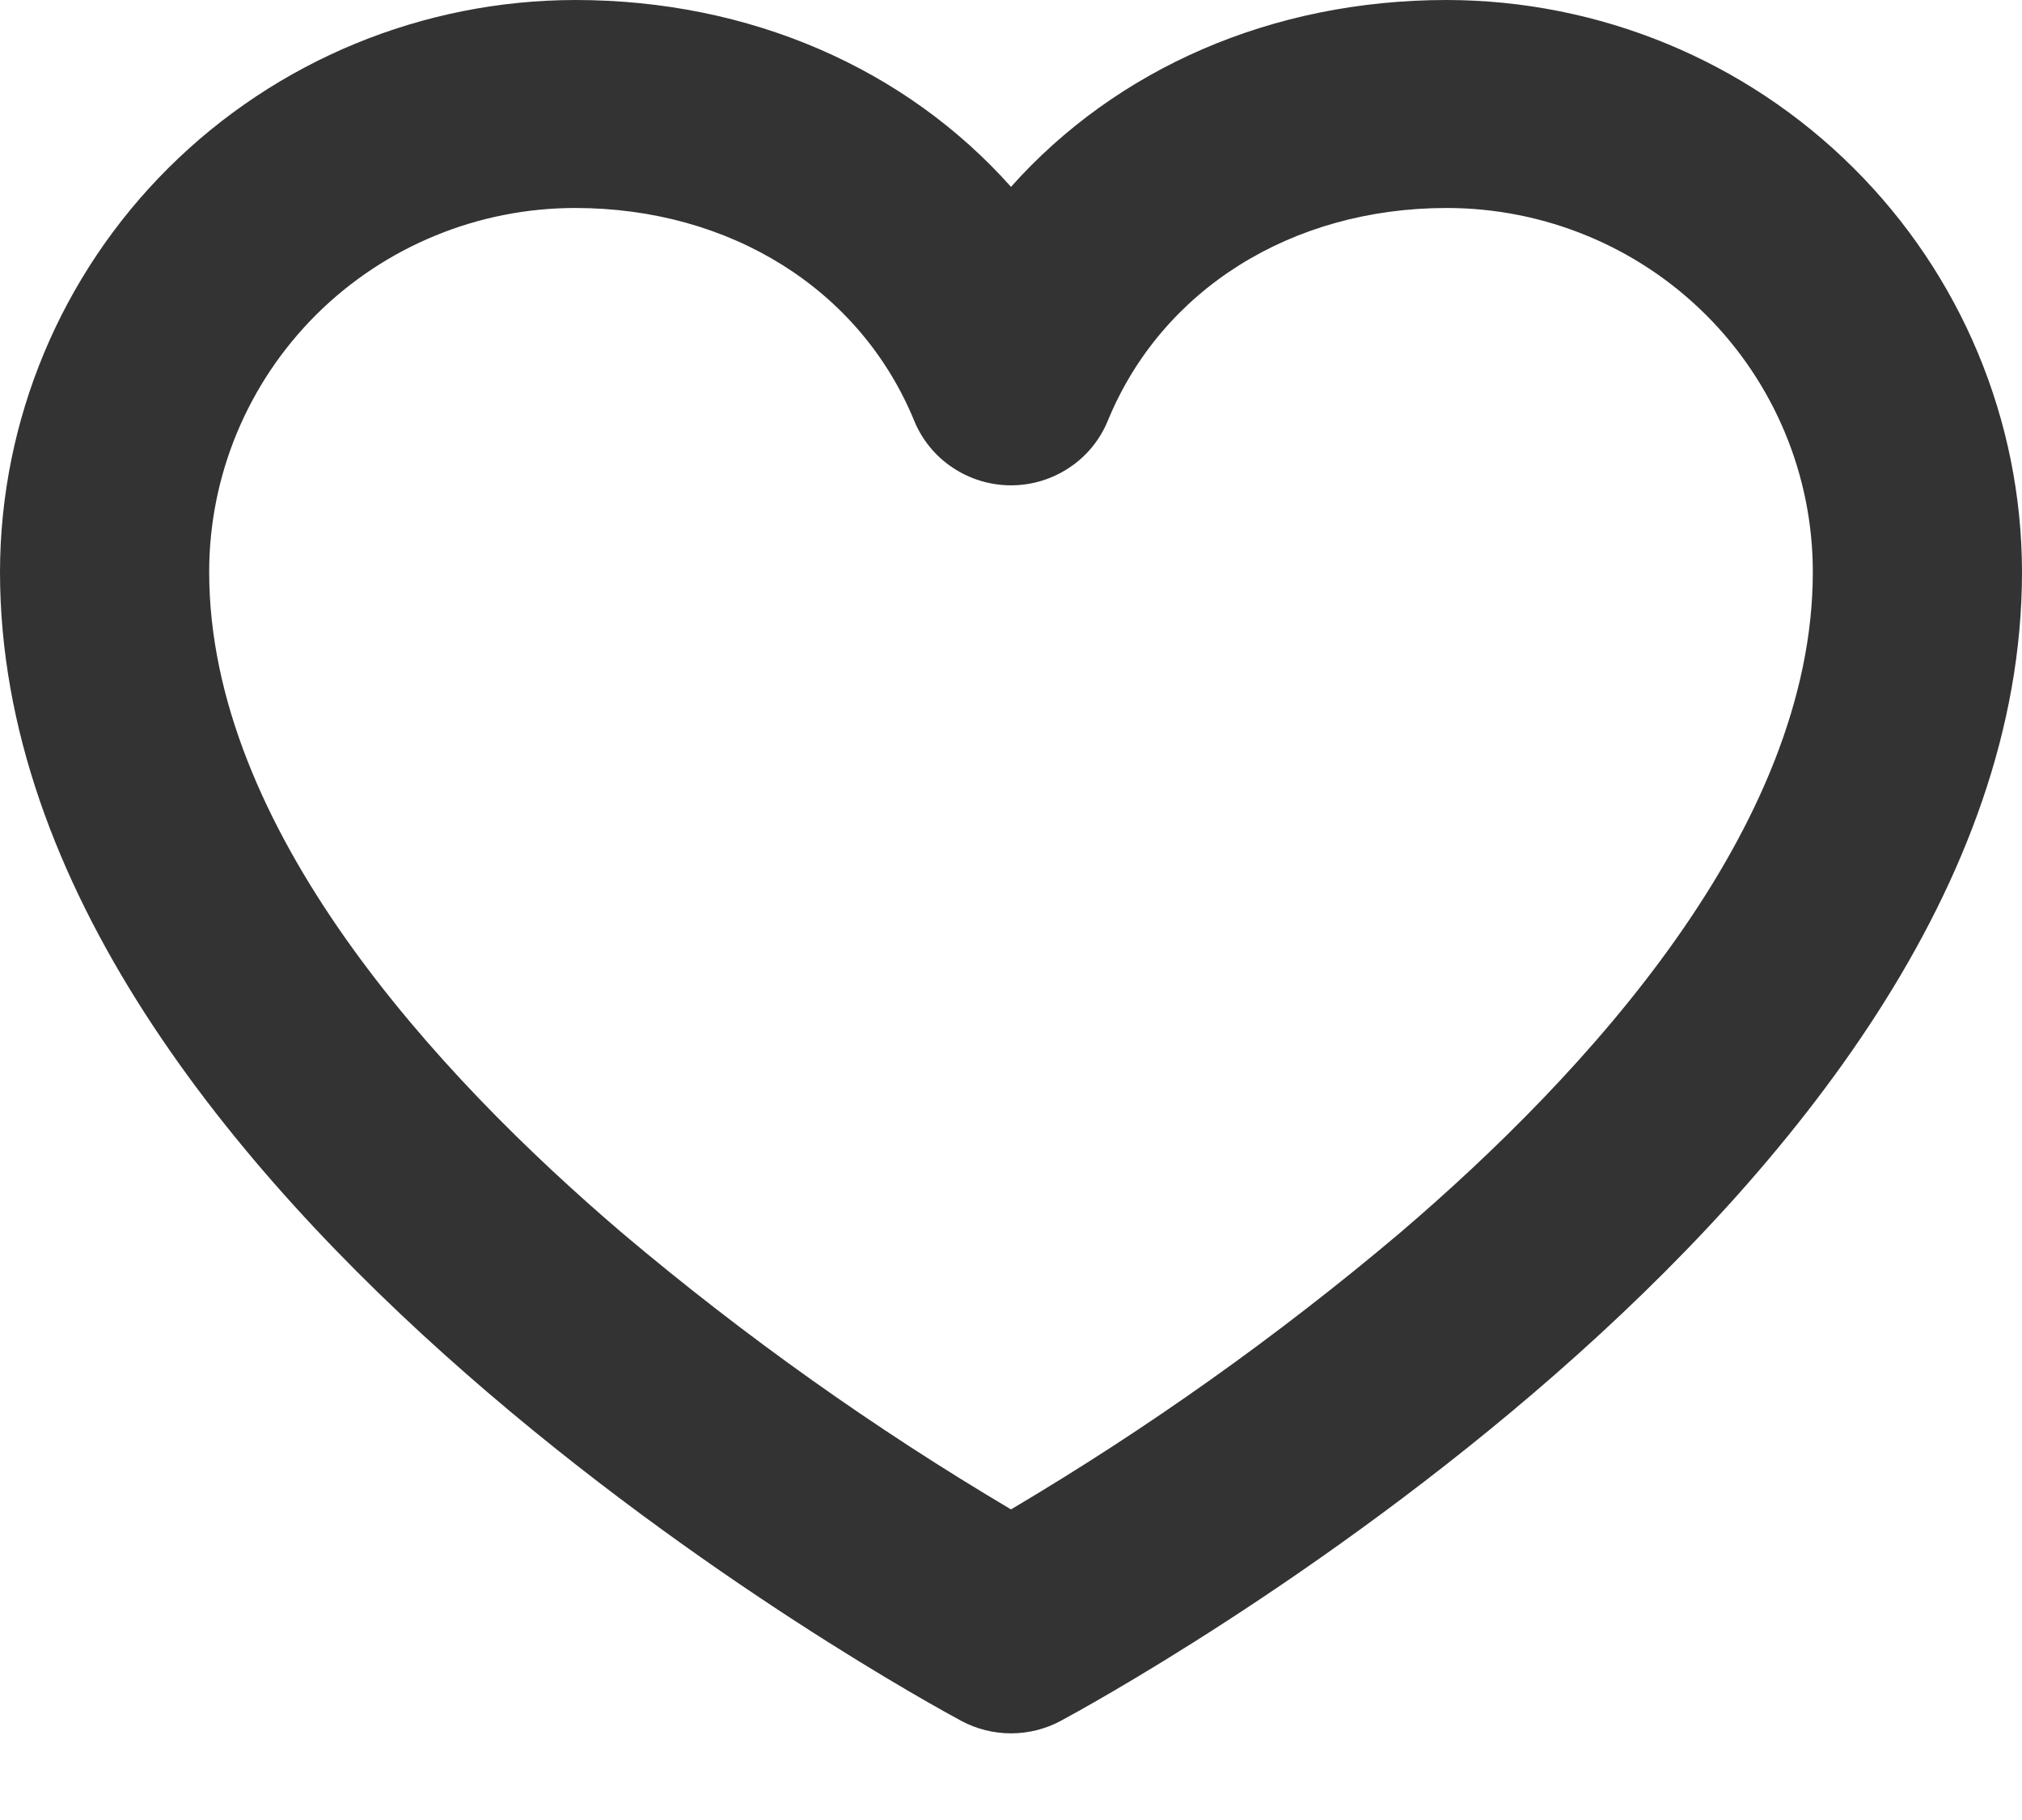
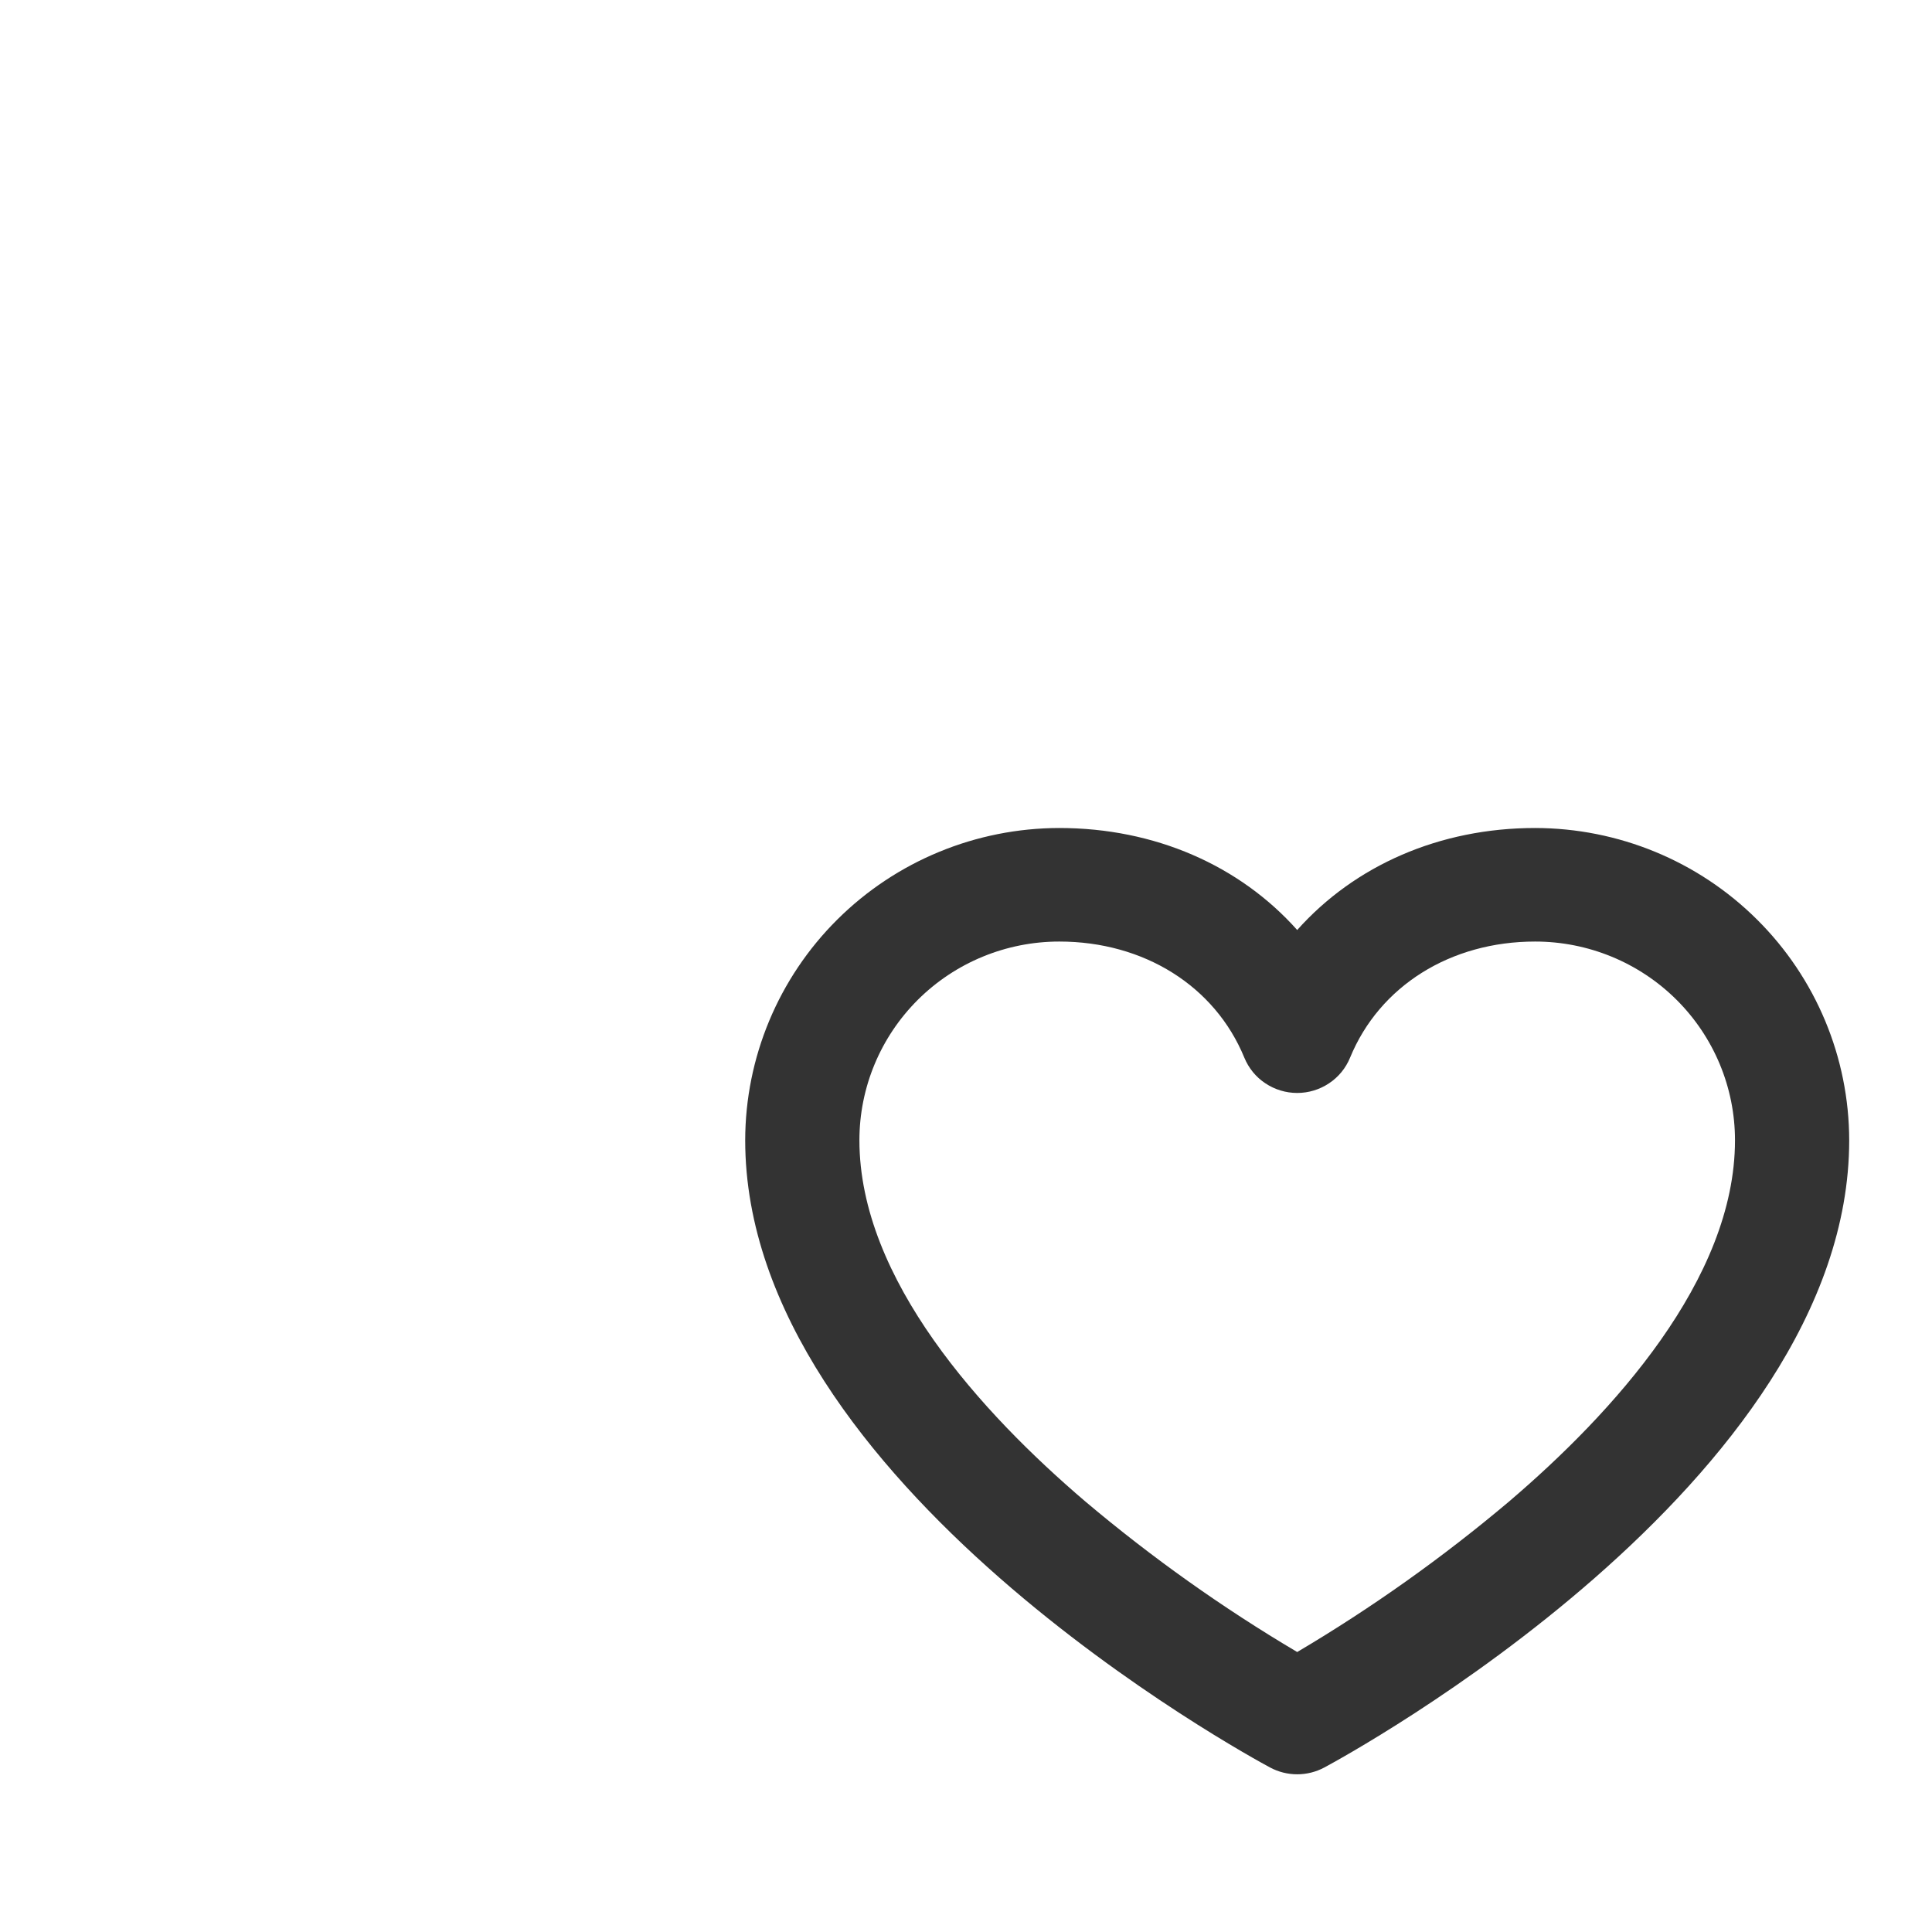
- <svg xmlns="http://www.w3.org/2000/svg" width="20" height="18" viewBox="0 0 20 18" fill="none">
+ <svg xmlns="http://www.w3.org/2000/svg" width="30" height="30" viewBox="-12 -15 32 35" fill="none">
  <path d="M14.31 0C12.578 0 11.041 0.68 10 1.848C8.959 0.68 7.422 0 5.69 0C4.181 0.002 2.735 0.598 1.668 1.659C0.602 2.719 0.002 4.157 0 5.657C0 11.857 9.122 16.812 9.509 17.02C9.66 17.101 9.829 17.143 10 17.143C10.171 17.143 10.34 17.101 10.491 17.02C10.878 16.812 20 11.857 20 5.657C19.998 4.157 19.398 2.719 18.331 1.659C17.265 0.598 15.819 0.002 14.31 0ZM13.837 12.202C12.636 13.215 11.353 14.127 10 14.928C8.647 14.127 7.364 13.215 6.163 12.202C4.295 10.609 2.069 8.179 2.069 5.657C2.069 4.702 2.45 3.787 3.129 3.111C3.808 2.436 4.729 2.057 5.69 2.057C7.224 2.057 8.509 2.863 9.042 4.16C9.12 4.35 9.252 4.512 9.423 4.625C9.594 4.739 9.794 4.8 10 4.8C10.206 4.8 10.406 4.739 10.577 4.625C10.748 4.512 10.88 4.35 10.958 4.16C11.491 2.863 12.776 2.057 14.31 2.057C15.271 2.057 16.192 2.436 16.871 3.111C17.55 3.787 17.931 4.702 17.931 5.657C17.931 8.179 15.705 10.609 13.837 12.202Z" fill="#333333" />
</svg>
